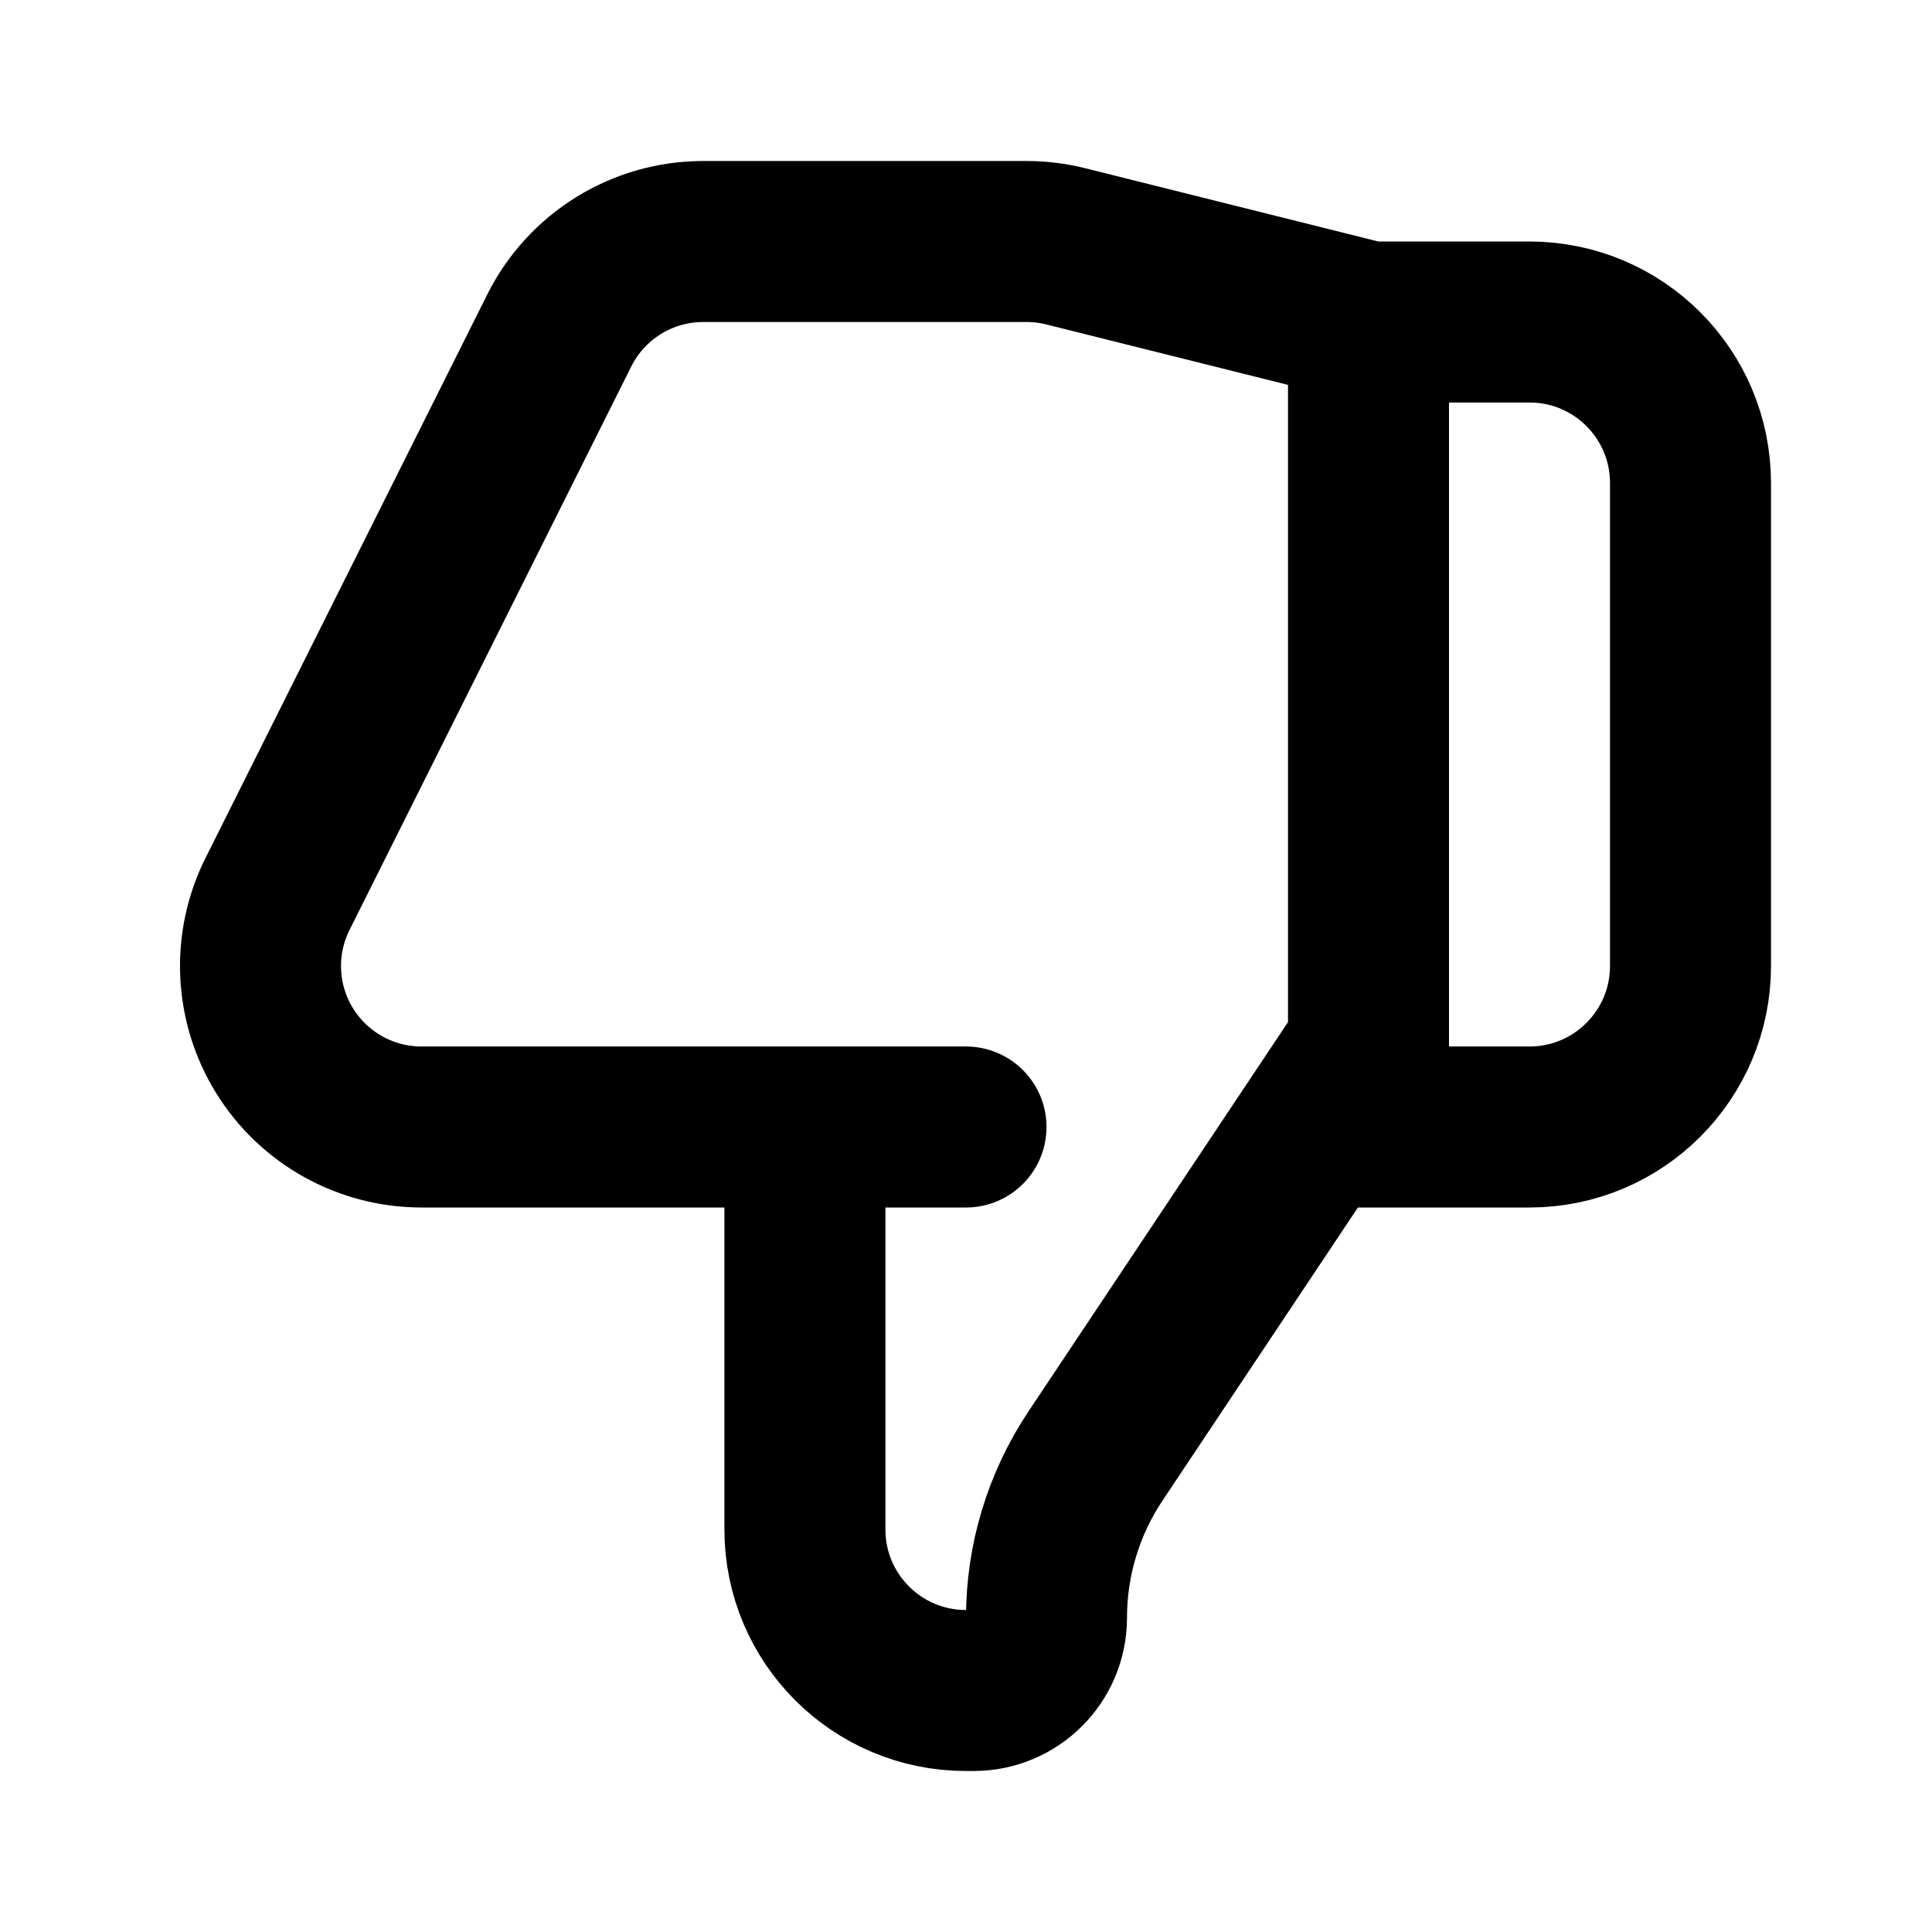
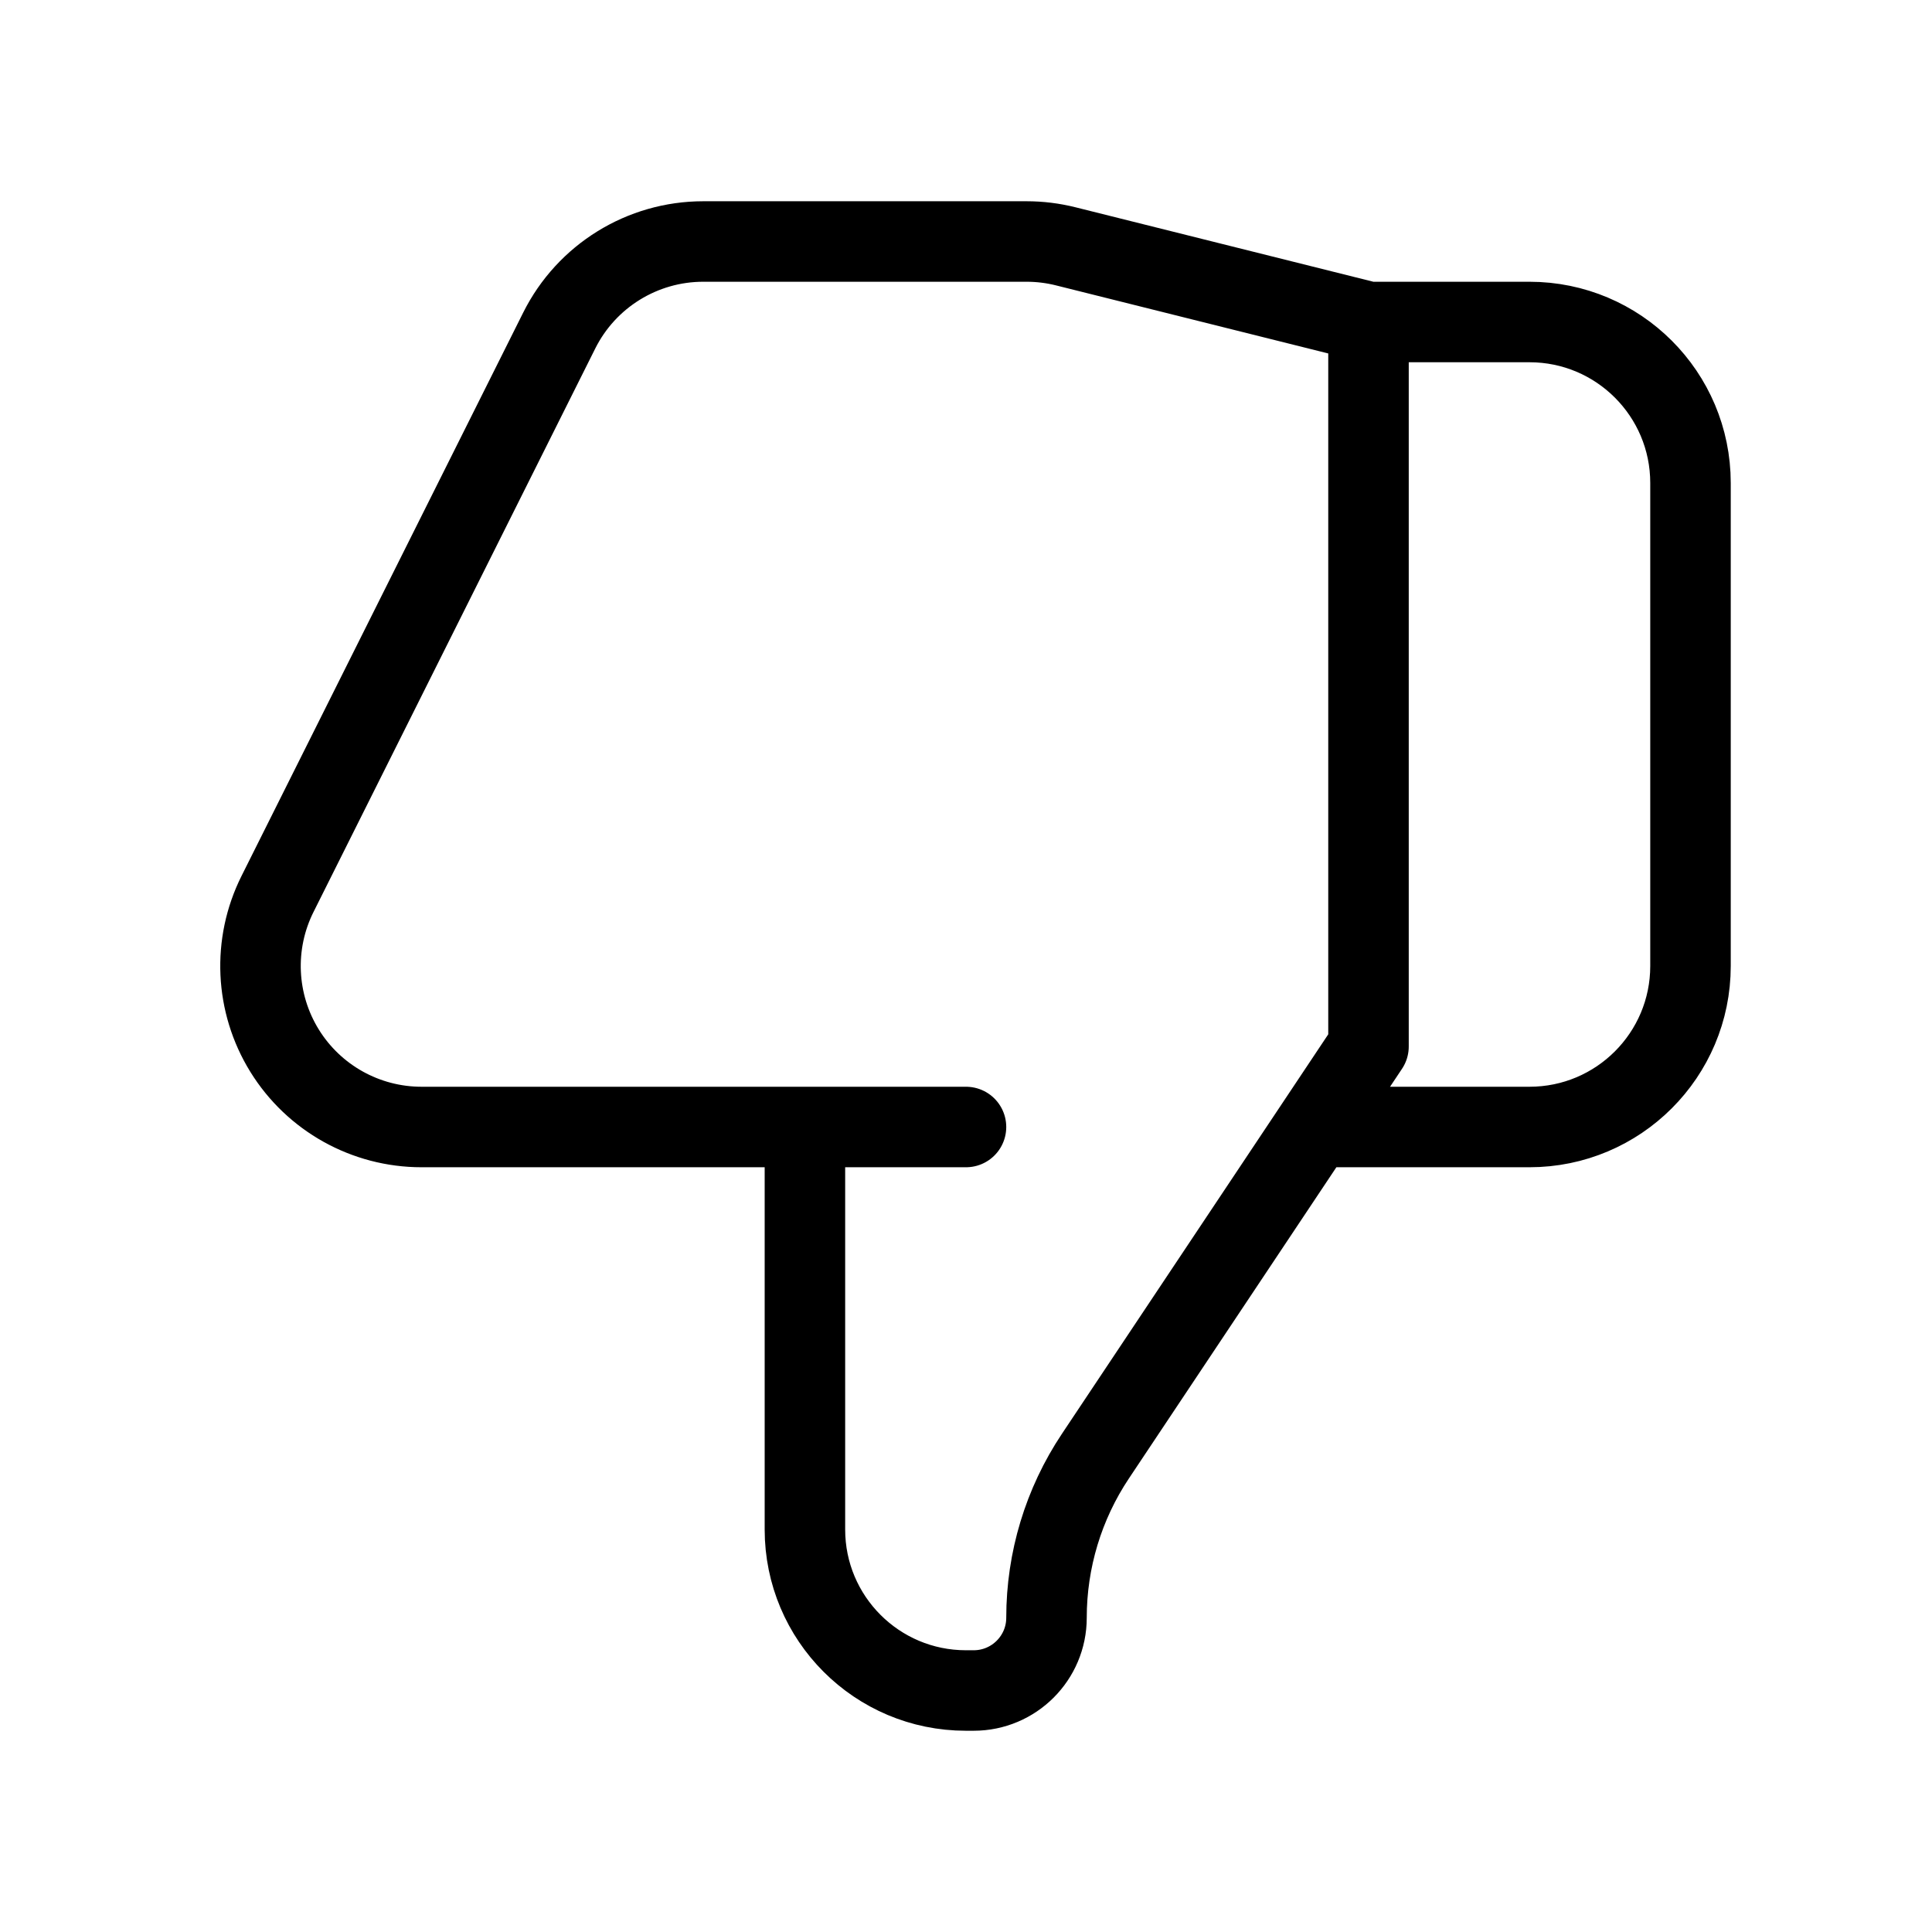
<svg xmlns="http://www.w3.org/2000/svg" class="h-12 w-12 text-red-500 basis-1/4" fill="none" viewBox="0 0 24 24" stroke="currentColor" aria-hidden="true">
-   <path stroke-linecap="round" stroke-linejoin="round" stroke-width="2" d="M10 14H5.236a2 2 0 01-1.789-2.894l3.5-7A2 2 0 018.736 3h4.018a2 2 0 01.485.06l3.76.94m-7 10v5a2 2 0 002 2h.096c.5 0 .905-.405.905-.904 0-.715.211-1.413.608-2.008L17 13V4m-7 10h2m5-10h2a2 2 0 012 2v6a2 2 0 01-2 2h-2.5" />
+   <path stroke-linecap="round" stroke-linejoin="round" stroke-width="1" d="M10 14H5.236a2 2 0 01-1.789-2.894l3.5-7A2 2 0 018.736 3h4.018a2 2 0 01.485.06l3.76.94m-7 10v5a2 2 0 002 2h.096c.5 0 .905-.405.905-.904 0-.715.211-1.413.608-2.008L17 13V4m-7 10h2m5-10h2a2 2 0 012 2v6a2 2 0 01-2 2h-2.5" />
</svg>
